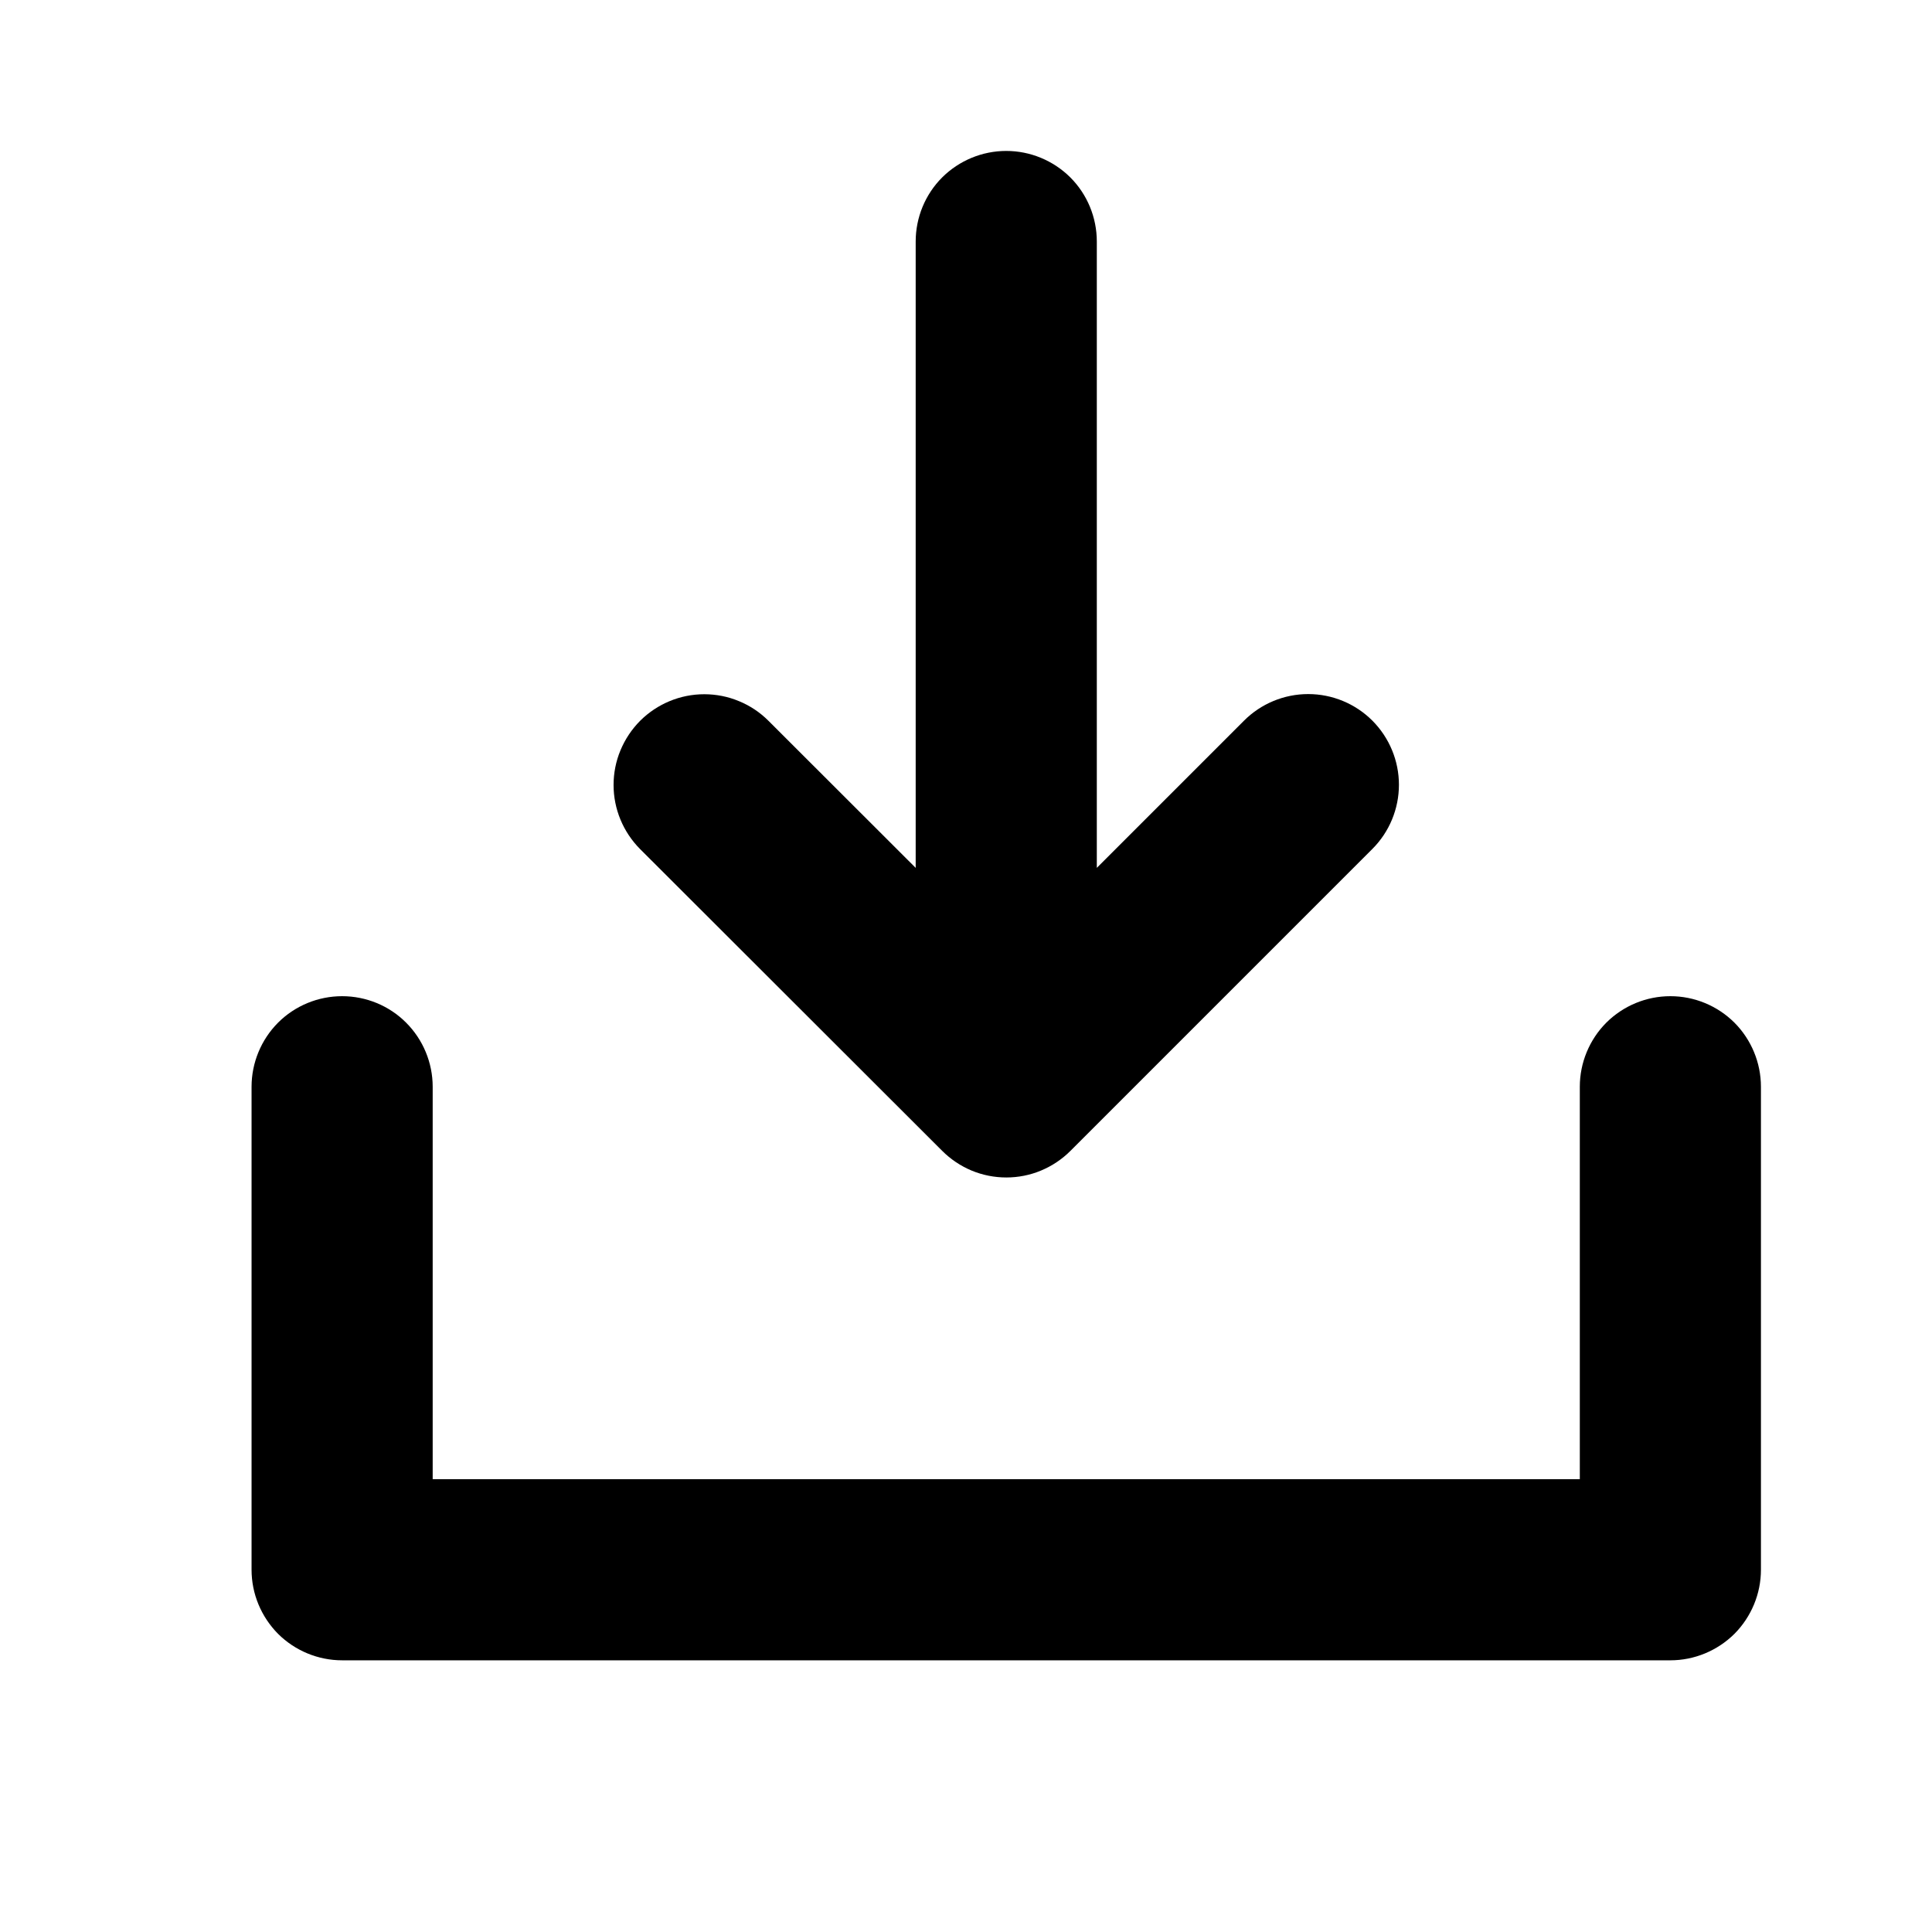
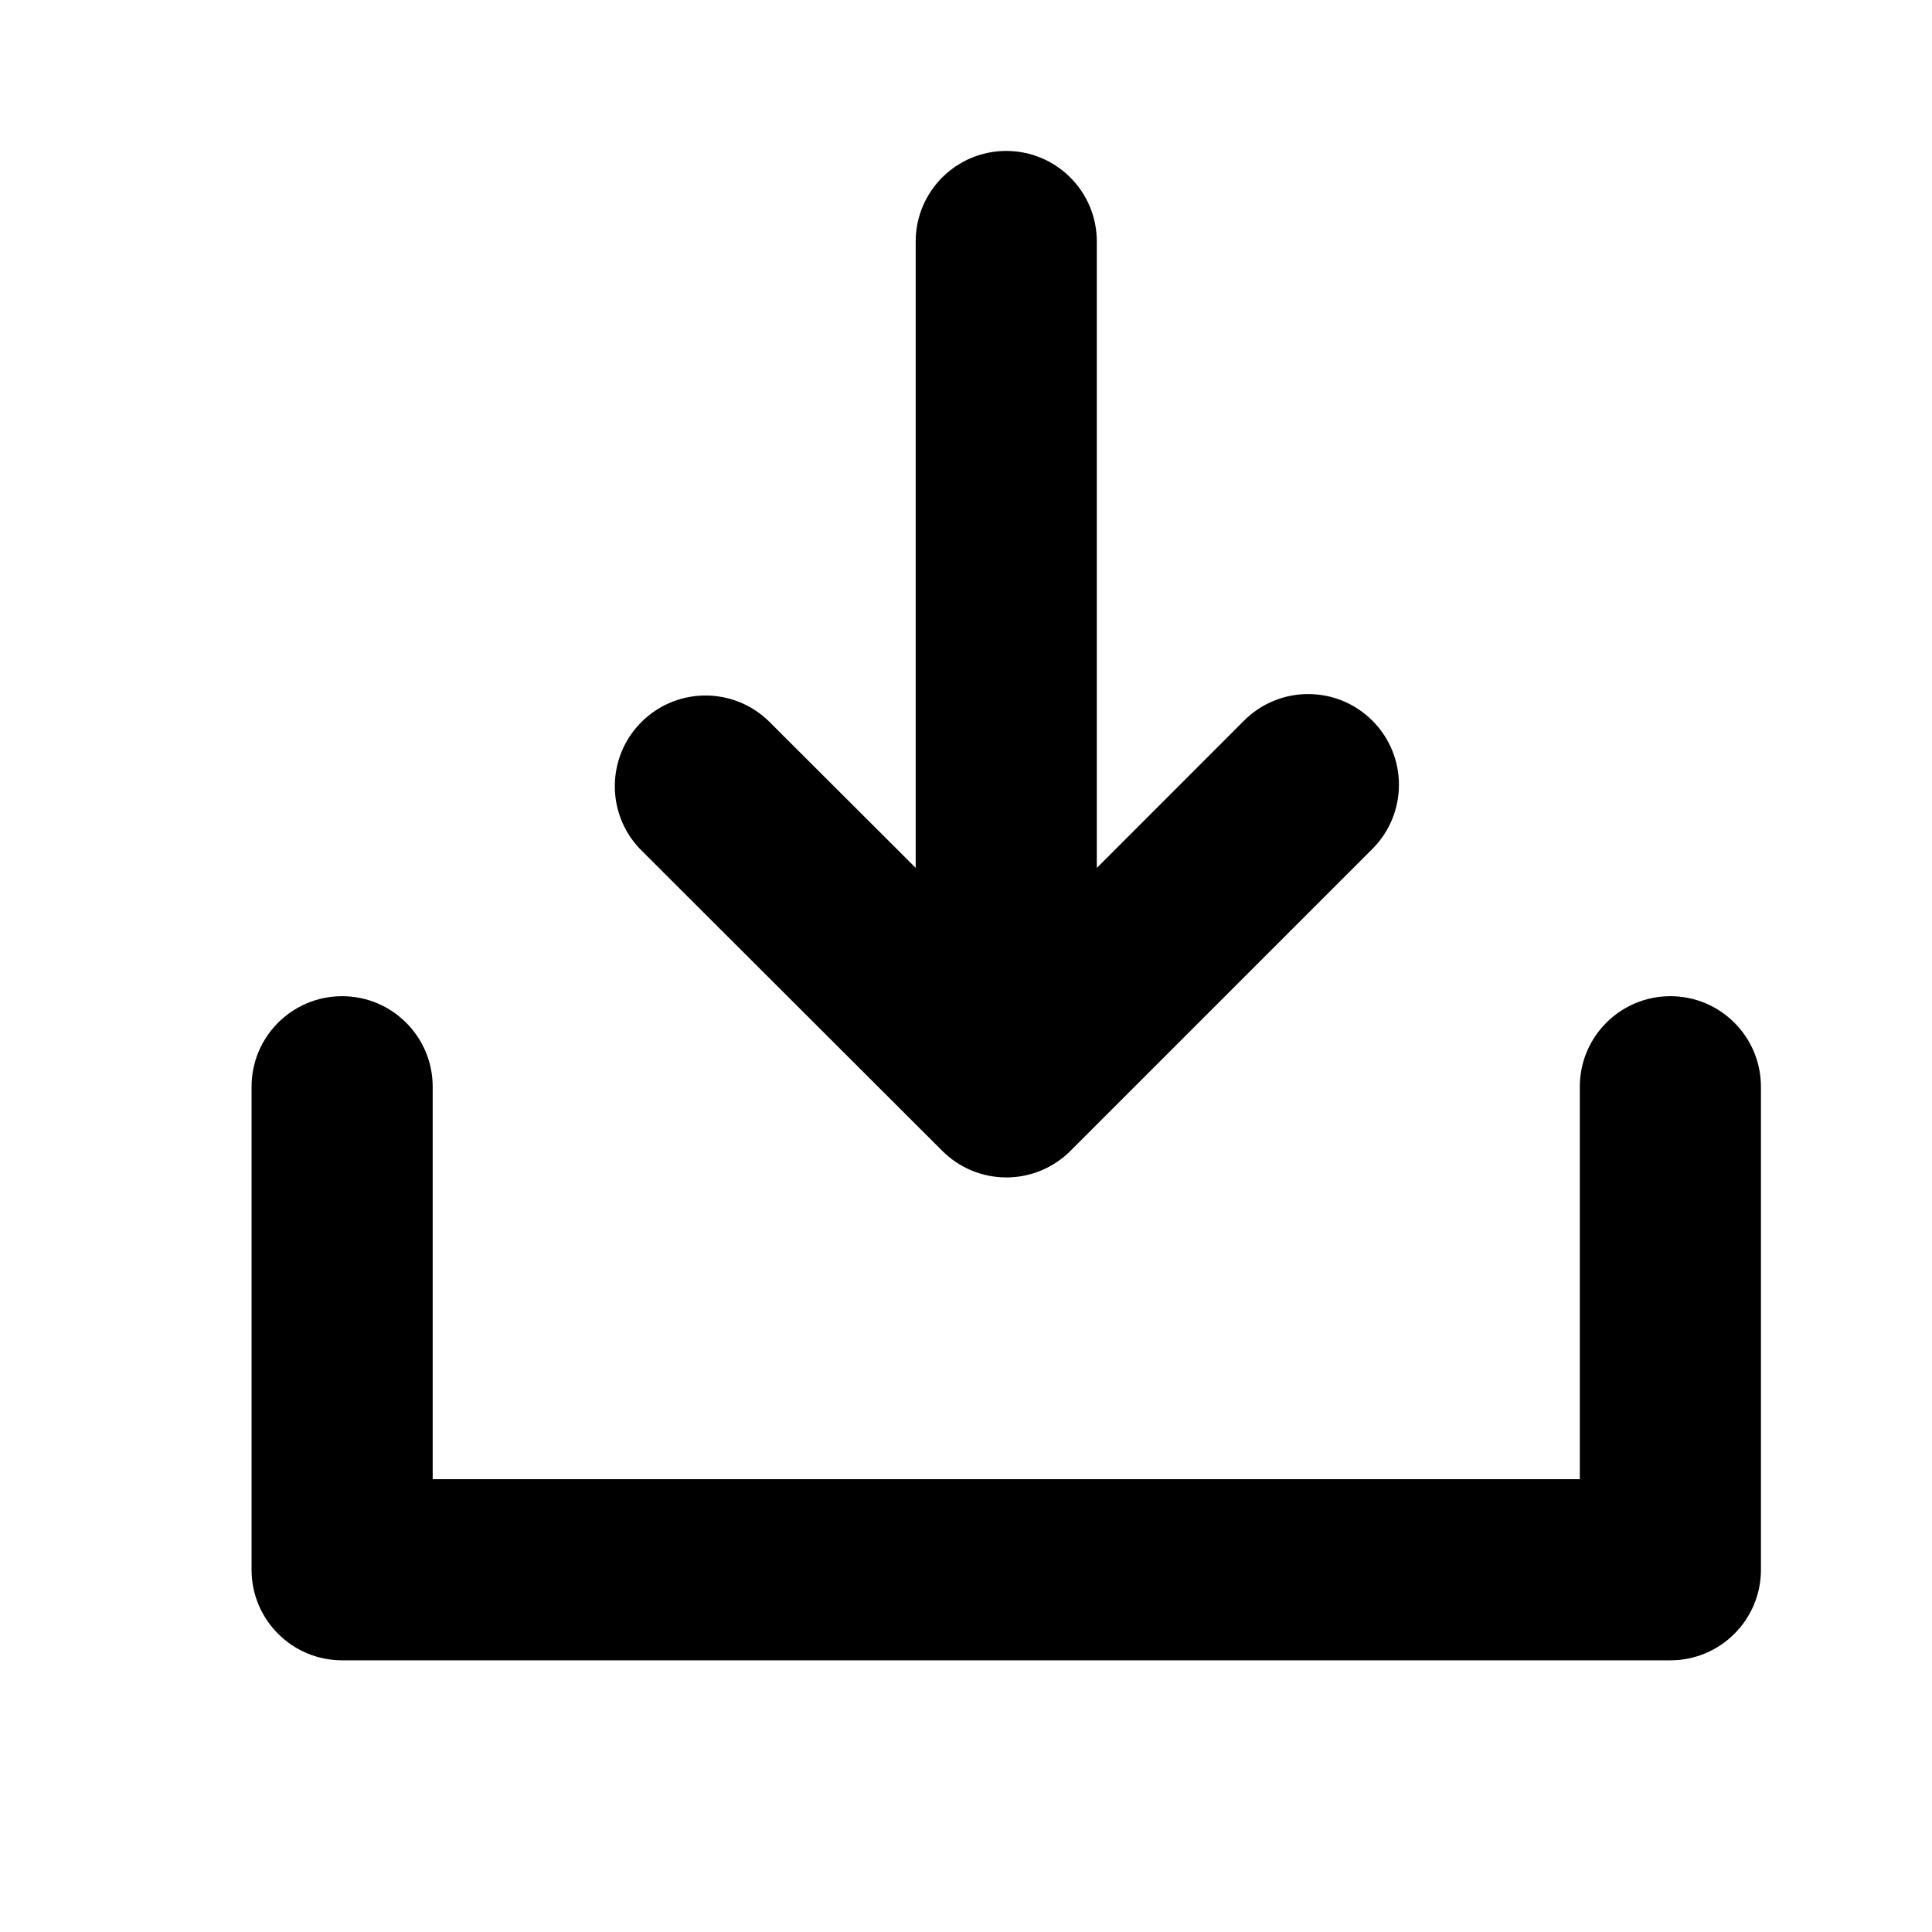
- <svg xmlns="http://www.w3.org/2000/svg" width="24" height="24" viewBox="0 0 24 24" fill="currentColor">
-   <path d="M21.875 13.5V19.5C21.875 19.798 21.756 20.084 21.546 20.296C21.334 20.506 21.048 20.625 20.75 20.625H4.25C3.952 20.625 3.665 20.506 3.454 20.296C3.244 20.084 3.125 19.798 3.125 19.5V13.5C3.125 13.202 3.244 12.915 3.454 12.704C3.665 12.493 3.952 12.375 4.25 12.375C4.548 12.375 4.835 12.493 5.045 12.704C5.256 12.915 5.375 13.202 5.375 13.5V18.375H19.625V13.5C19.625 13.202 19.744 12.915 19.954 12.704C20.166 12.493 20.452 12.375 20.75 12.375C21.048 12.375 21.334 12.493 21.546 12.704C21.756 12.915 21.875 13.202 21.875 13.5ZM11.704 14.296C11.809 14.401 11.933 14.484 12.069 14.541C12.206 14.598 12.353 14.627 12.501 14.627C12.649 14.627 12.796 14.598 12.932 14.541C13.069 14.484 13.193 14.401 13.298 14.296L17.048 10.546C17.259 10.335 17.378 10.048 17.378 9.749C17.378 9.45 17.259 9.164 17.048 8.952C16.837 8.741 16.55 8.622 16.251 8.622C15.952 8.622 15.665 8.741 15.454 8.952L13.625 10.781V3C13.625 2.702 13.507 2.415 13.296 2.204C13.085 1.994 12.798 1.875 12.5 1.875C12.202 1.875 11.915 1.994 11.704 2.204C11.493 2.415 11.375 2.702 11.375 3V10.781L9.546 8.954C9.441 8.849 9.317 8.766 9.18 8.71C9.044 8.653 8.897 8.624 8.749 8.624C8.45 8.624 8.164 8.743 7.952 8.954C7.848 9.059 7.765 9.183 7.708 9.32C7.651 9.456 7.622 9.603 7.622 9.751C7.622 10.05 7.741 10.336 7.952 10.548L11.704 14.296Z" />
+ <svg xmlns="http://www.w3.org/2000/svg" viewBox="0 0 24 24" aria-hidden="true" fill="currentColor">
+   <path d="M21.875 13.5v6a1.125 1.125 0 0 1-1.125 1.125H4.25A1.125 1.125 0 0 1 3.125 19.5v-6a1.125 1.125 0 0 1 2.25 0v4.875h14.25V13.5a1.125 1.125 0 1 1 2.25 0m-10.17.796a1.125 1.125 0 0 0 1.593 0l3.75-3.75a1.127 1.127 0 1 0-1.594-1.594l-1.829 1.83V3a1.125 1.125 0 1 0-2.25 0v7.781l-1.83-1.827a1.127 1.127 0 0 0-1.593 1.594z" />
</svg>
